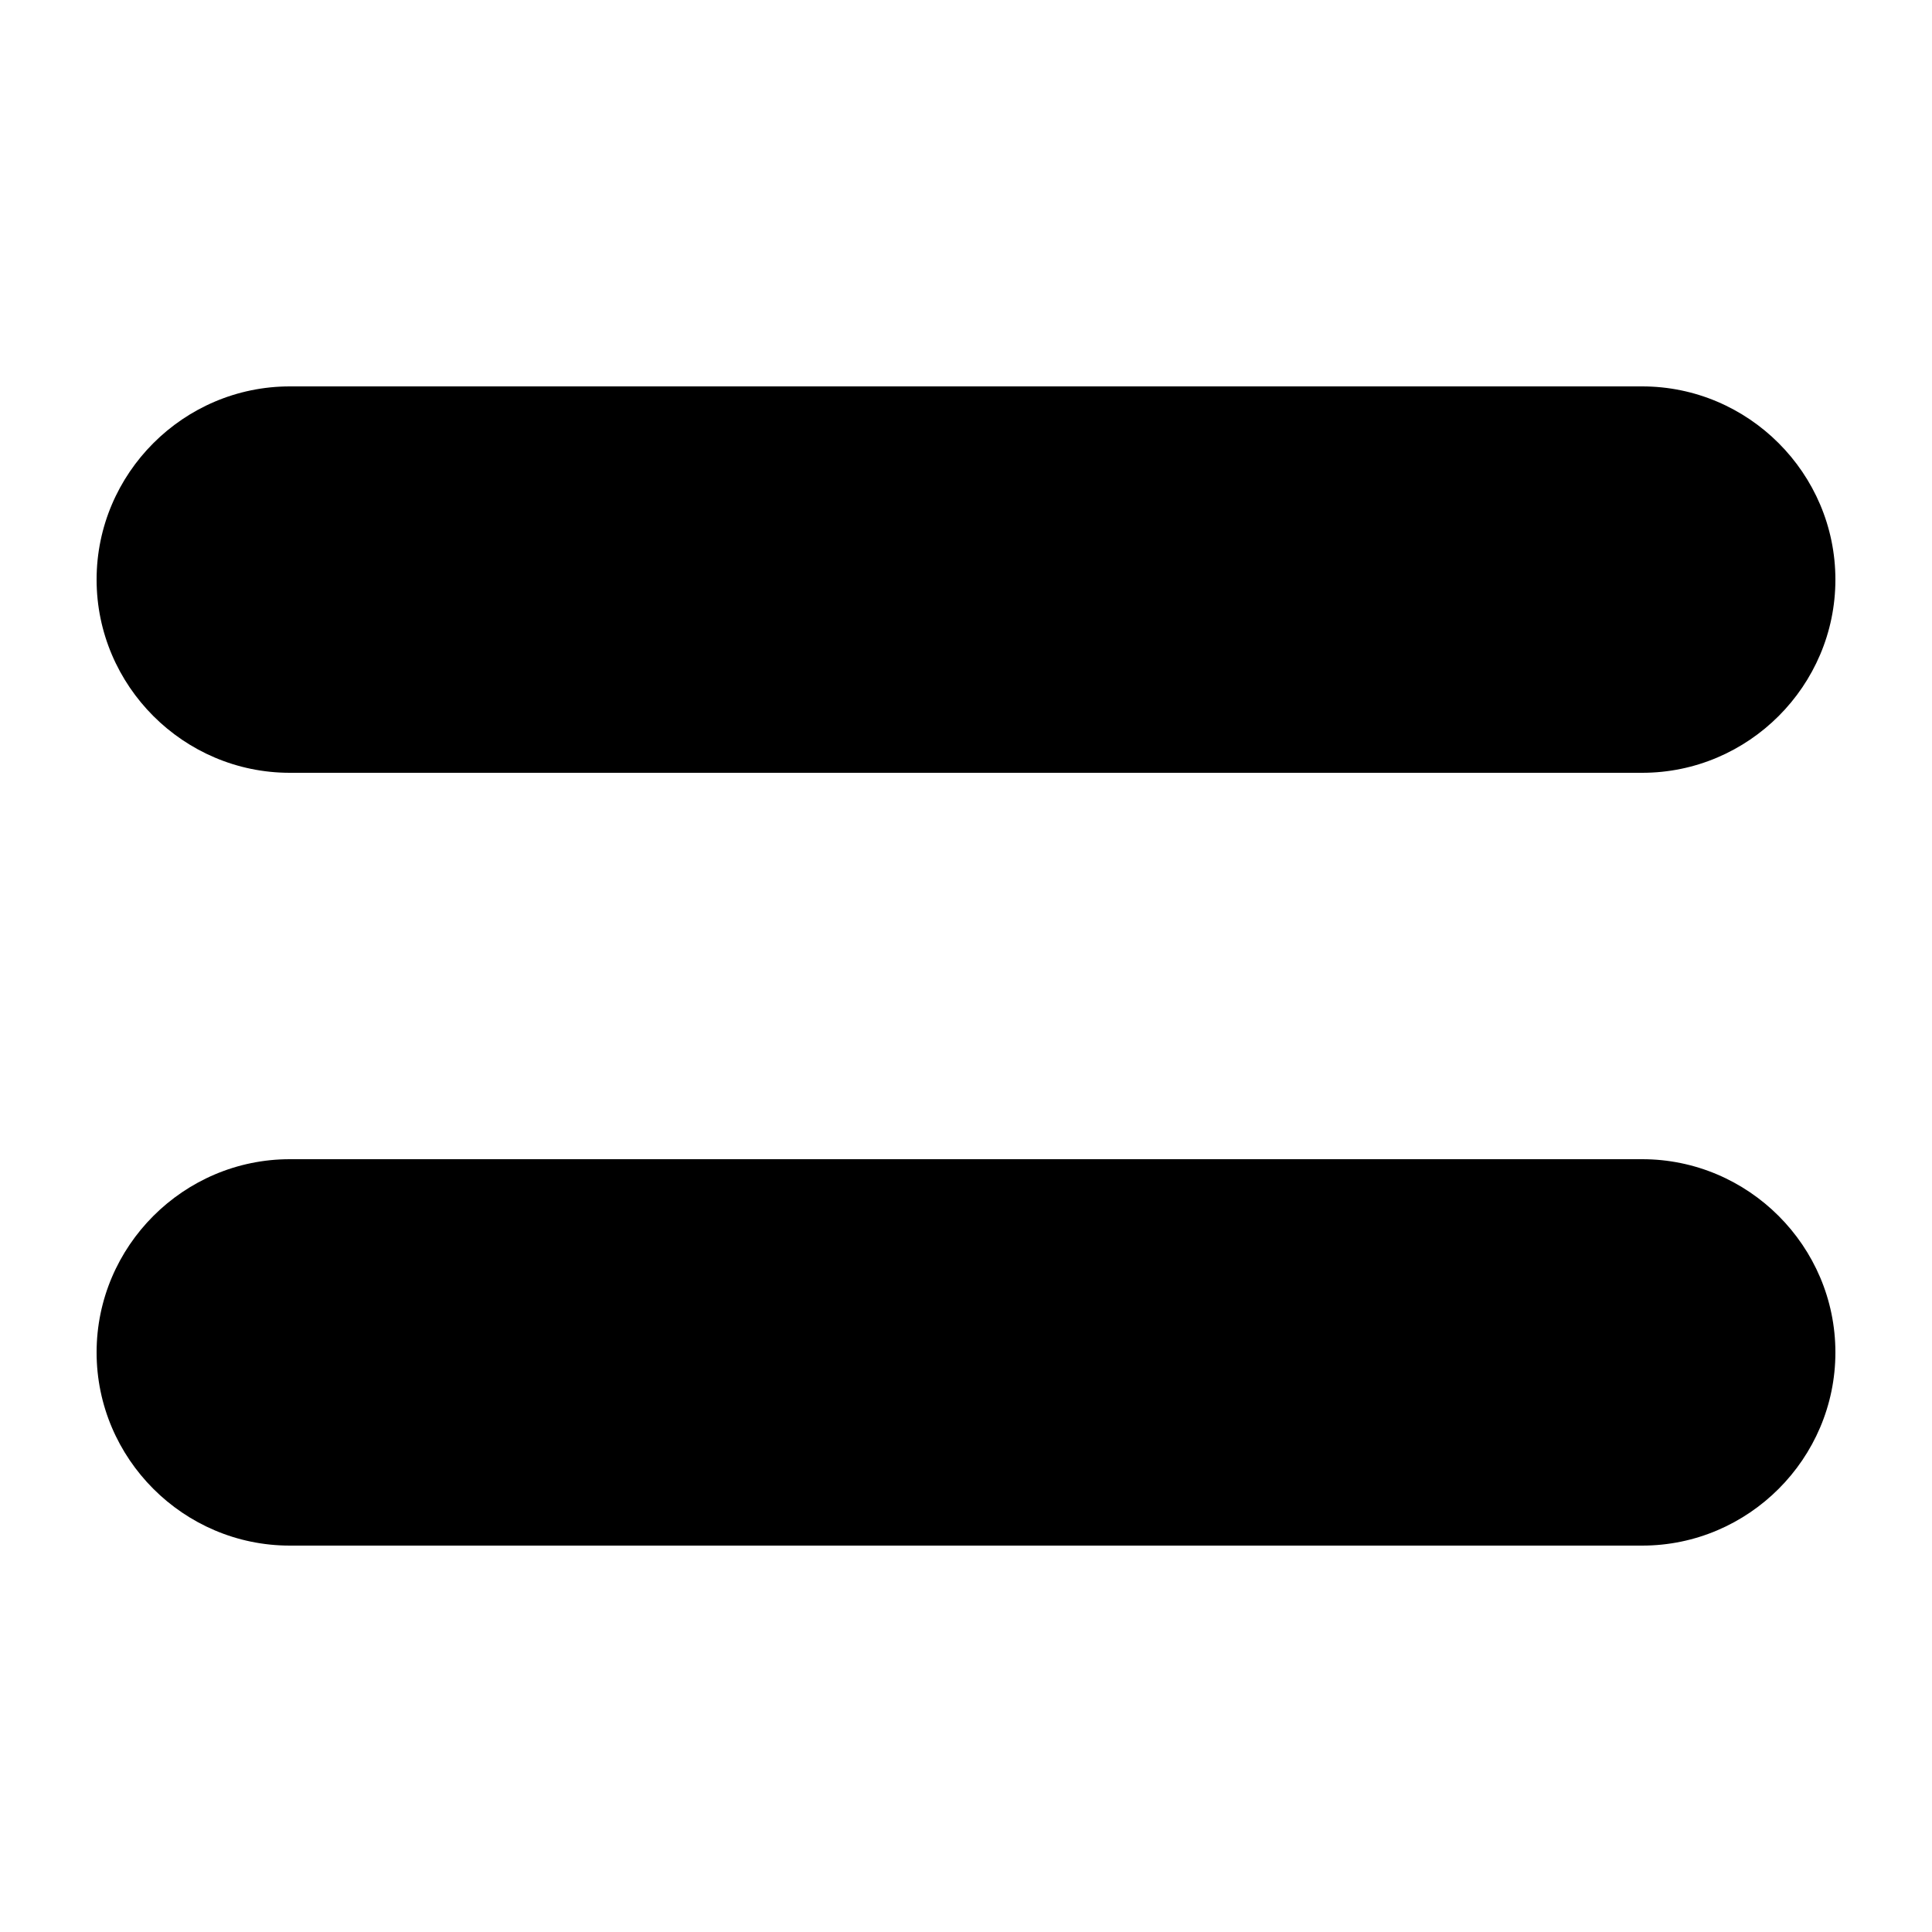
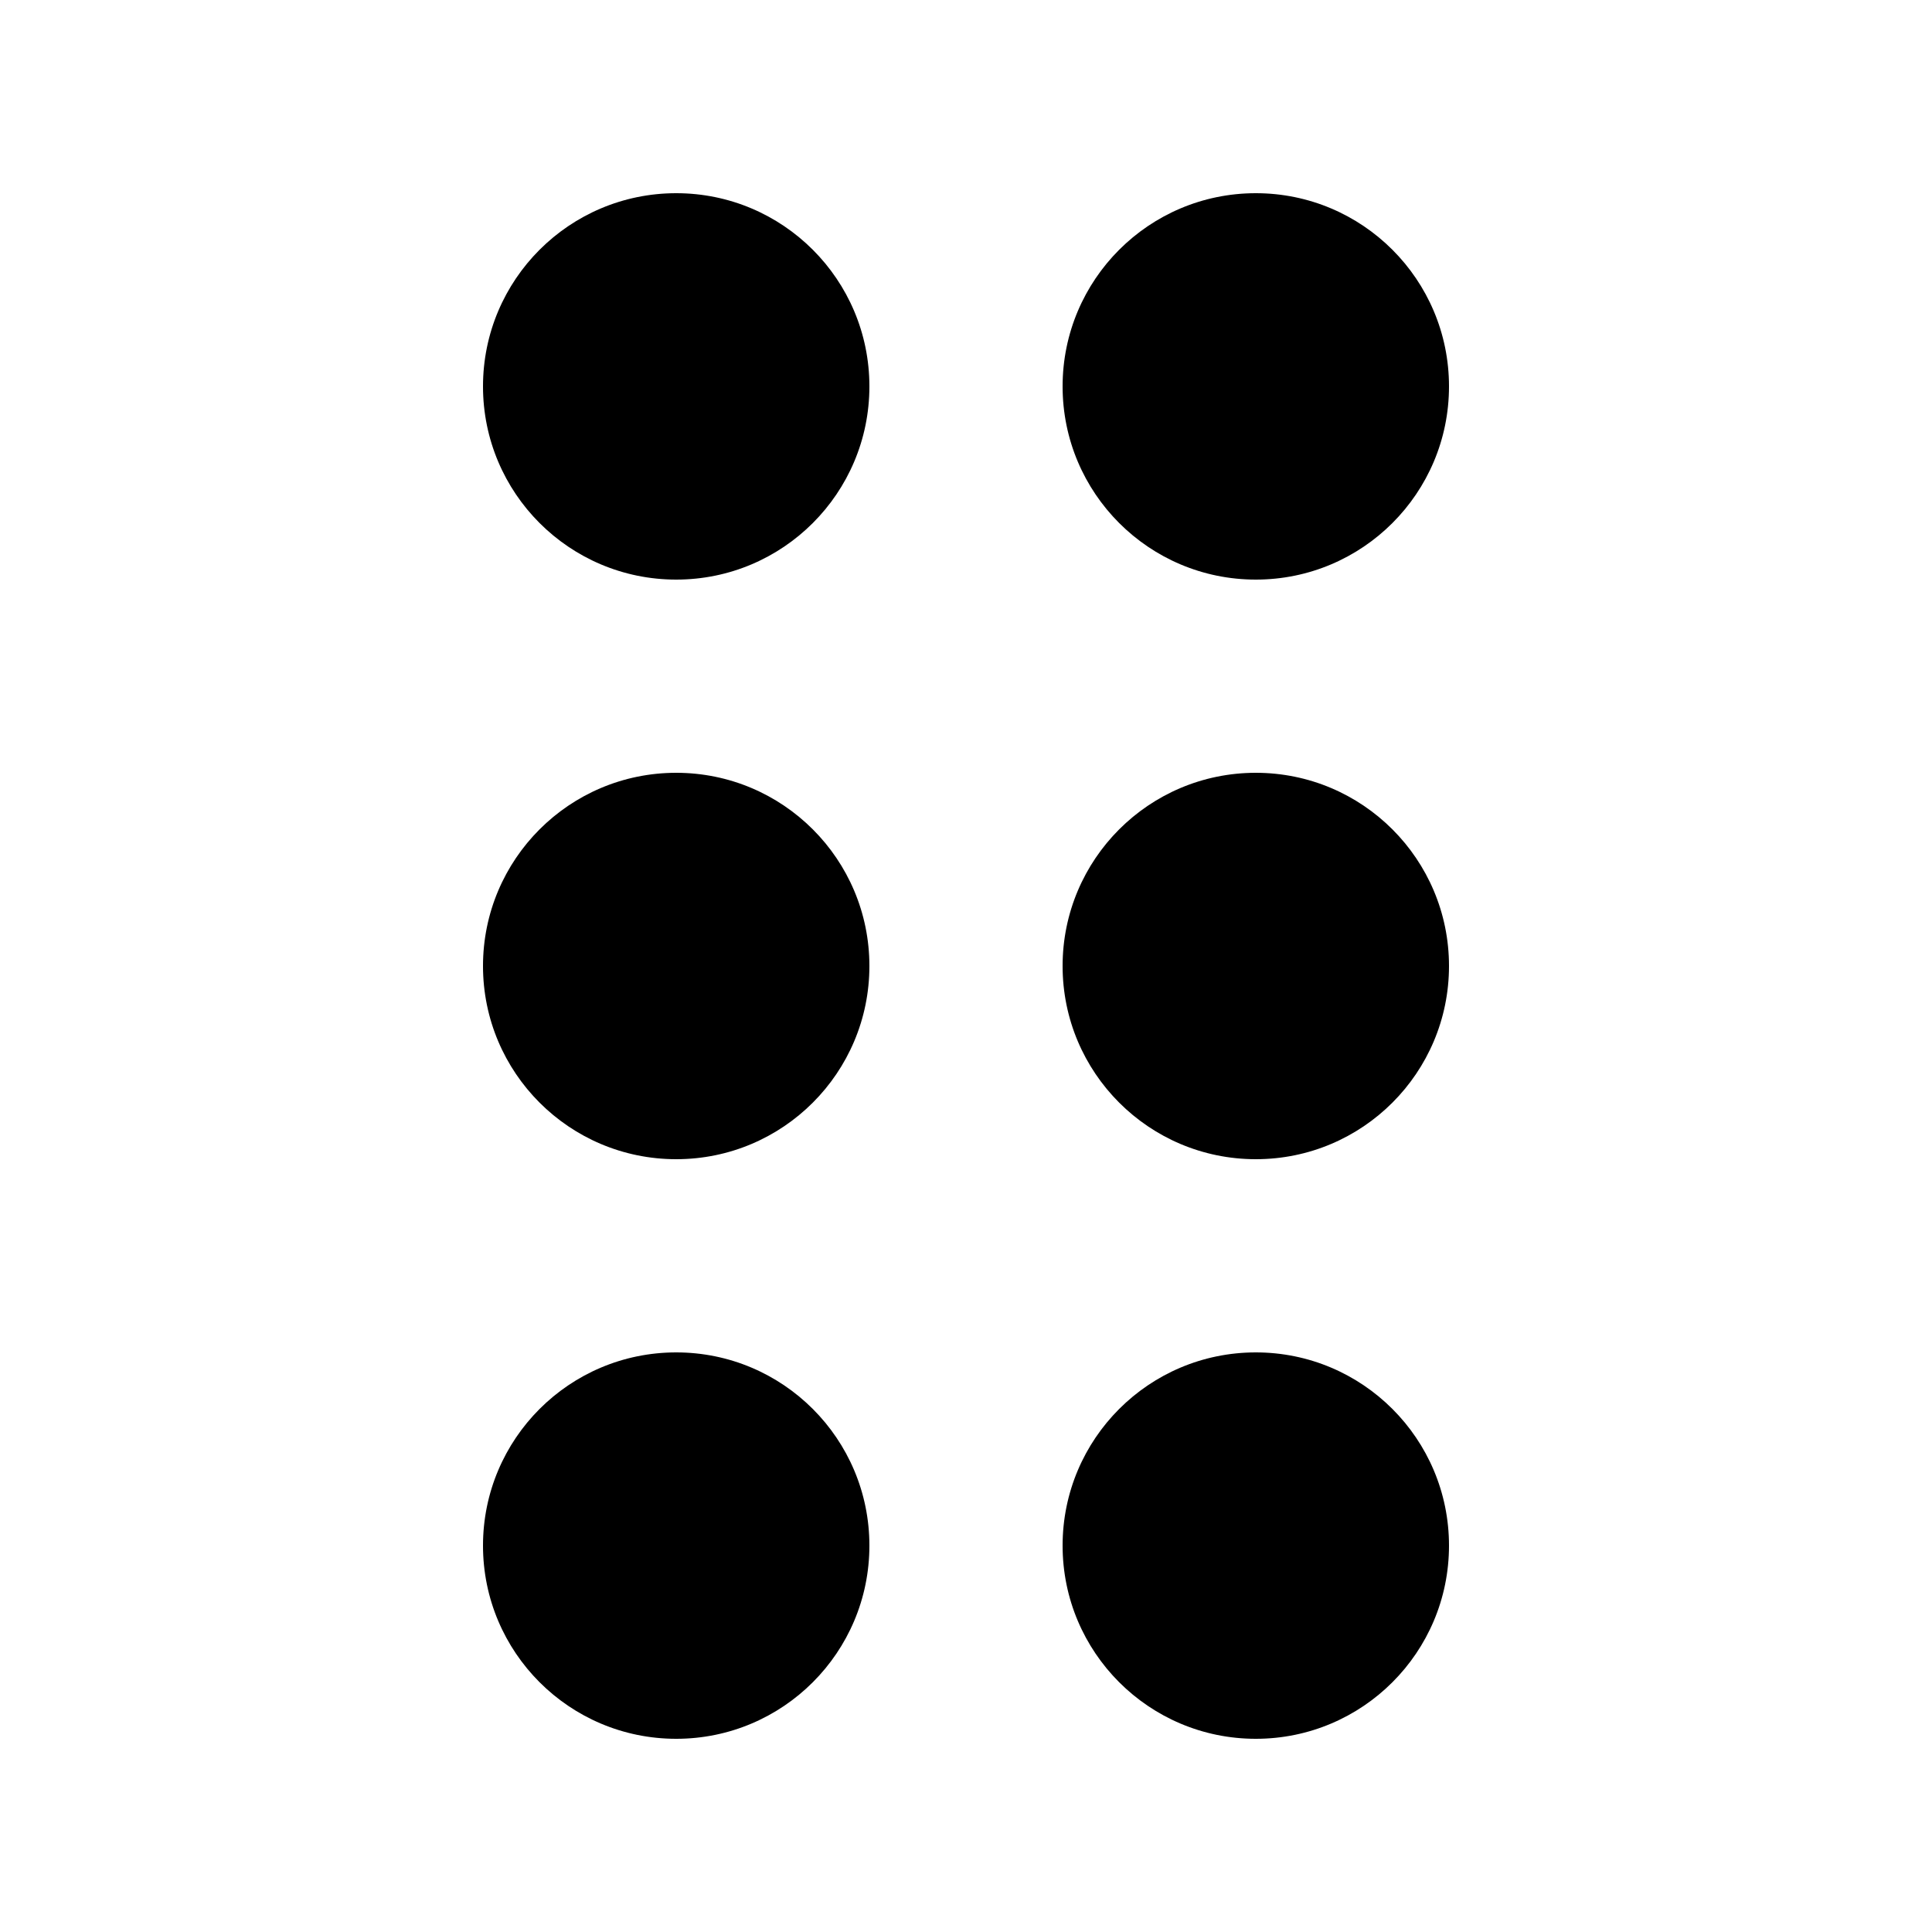
- <svg xmlns="http://www.w3.org/2000/svg" xml:space="preserve" viewBox="0 0 20 20">
-   <path d="M1 6c0-1.1.9-2 2-2h14c1.1 0 2 .9 2 2s-.9 2-2 2H3c-1.1 0-2-.9-2-2m0 8c0-1.1.9-2 2-2h14c1.1 0 2 .9 2 2s-.9 2-2 2H3c-1.1 0-2-.9-2-2" />
+ <svg xmlns="http://www.w3.org/2000/svg" id="Layer_1" version="1.1" viewBox="0 0 20 20">
+   <path d="M9,4c0,1.105-.895,2-2,2s-2-.895-2-2,.895-2,2-2,2,.895,2,2Z" />
+   <path d="M9,10c0,1.105-.895,2-2,2s-2-.895-2-2,.895-2,2-2,2,.895,2,2Z" />
+   <path d="M9,16c0,1.105-.895,2-2,2s-2-.895-2-2,.895-2,2-2,2,.895,2,2Z" />
+   <path d="M15,4c0,1.105-.895,2-2,2s-2-.895-2-2,.895-2,2-2,2,.895,2,2Z" />
+   <path d="M15,10c0,1.105-.895,2-2,2s-2-.895-2-2,.895-2,2-2,2,.895,2,2Z" />
+   <path d="M15,16c0,1.105-.895,2-2,2s-2-.895-2-2,.895-2,2-2,2,.895,2,2Z" />
</svg>
